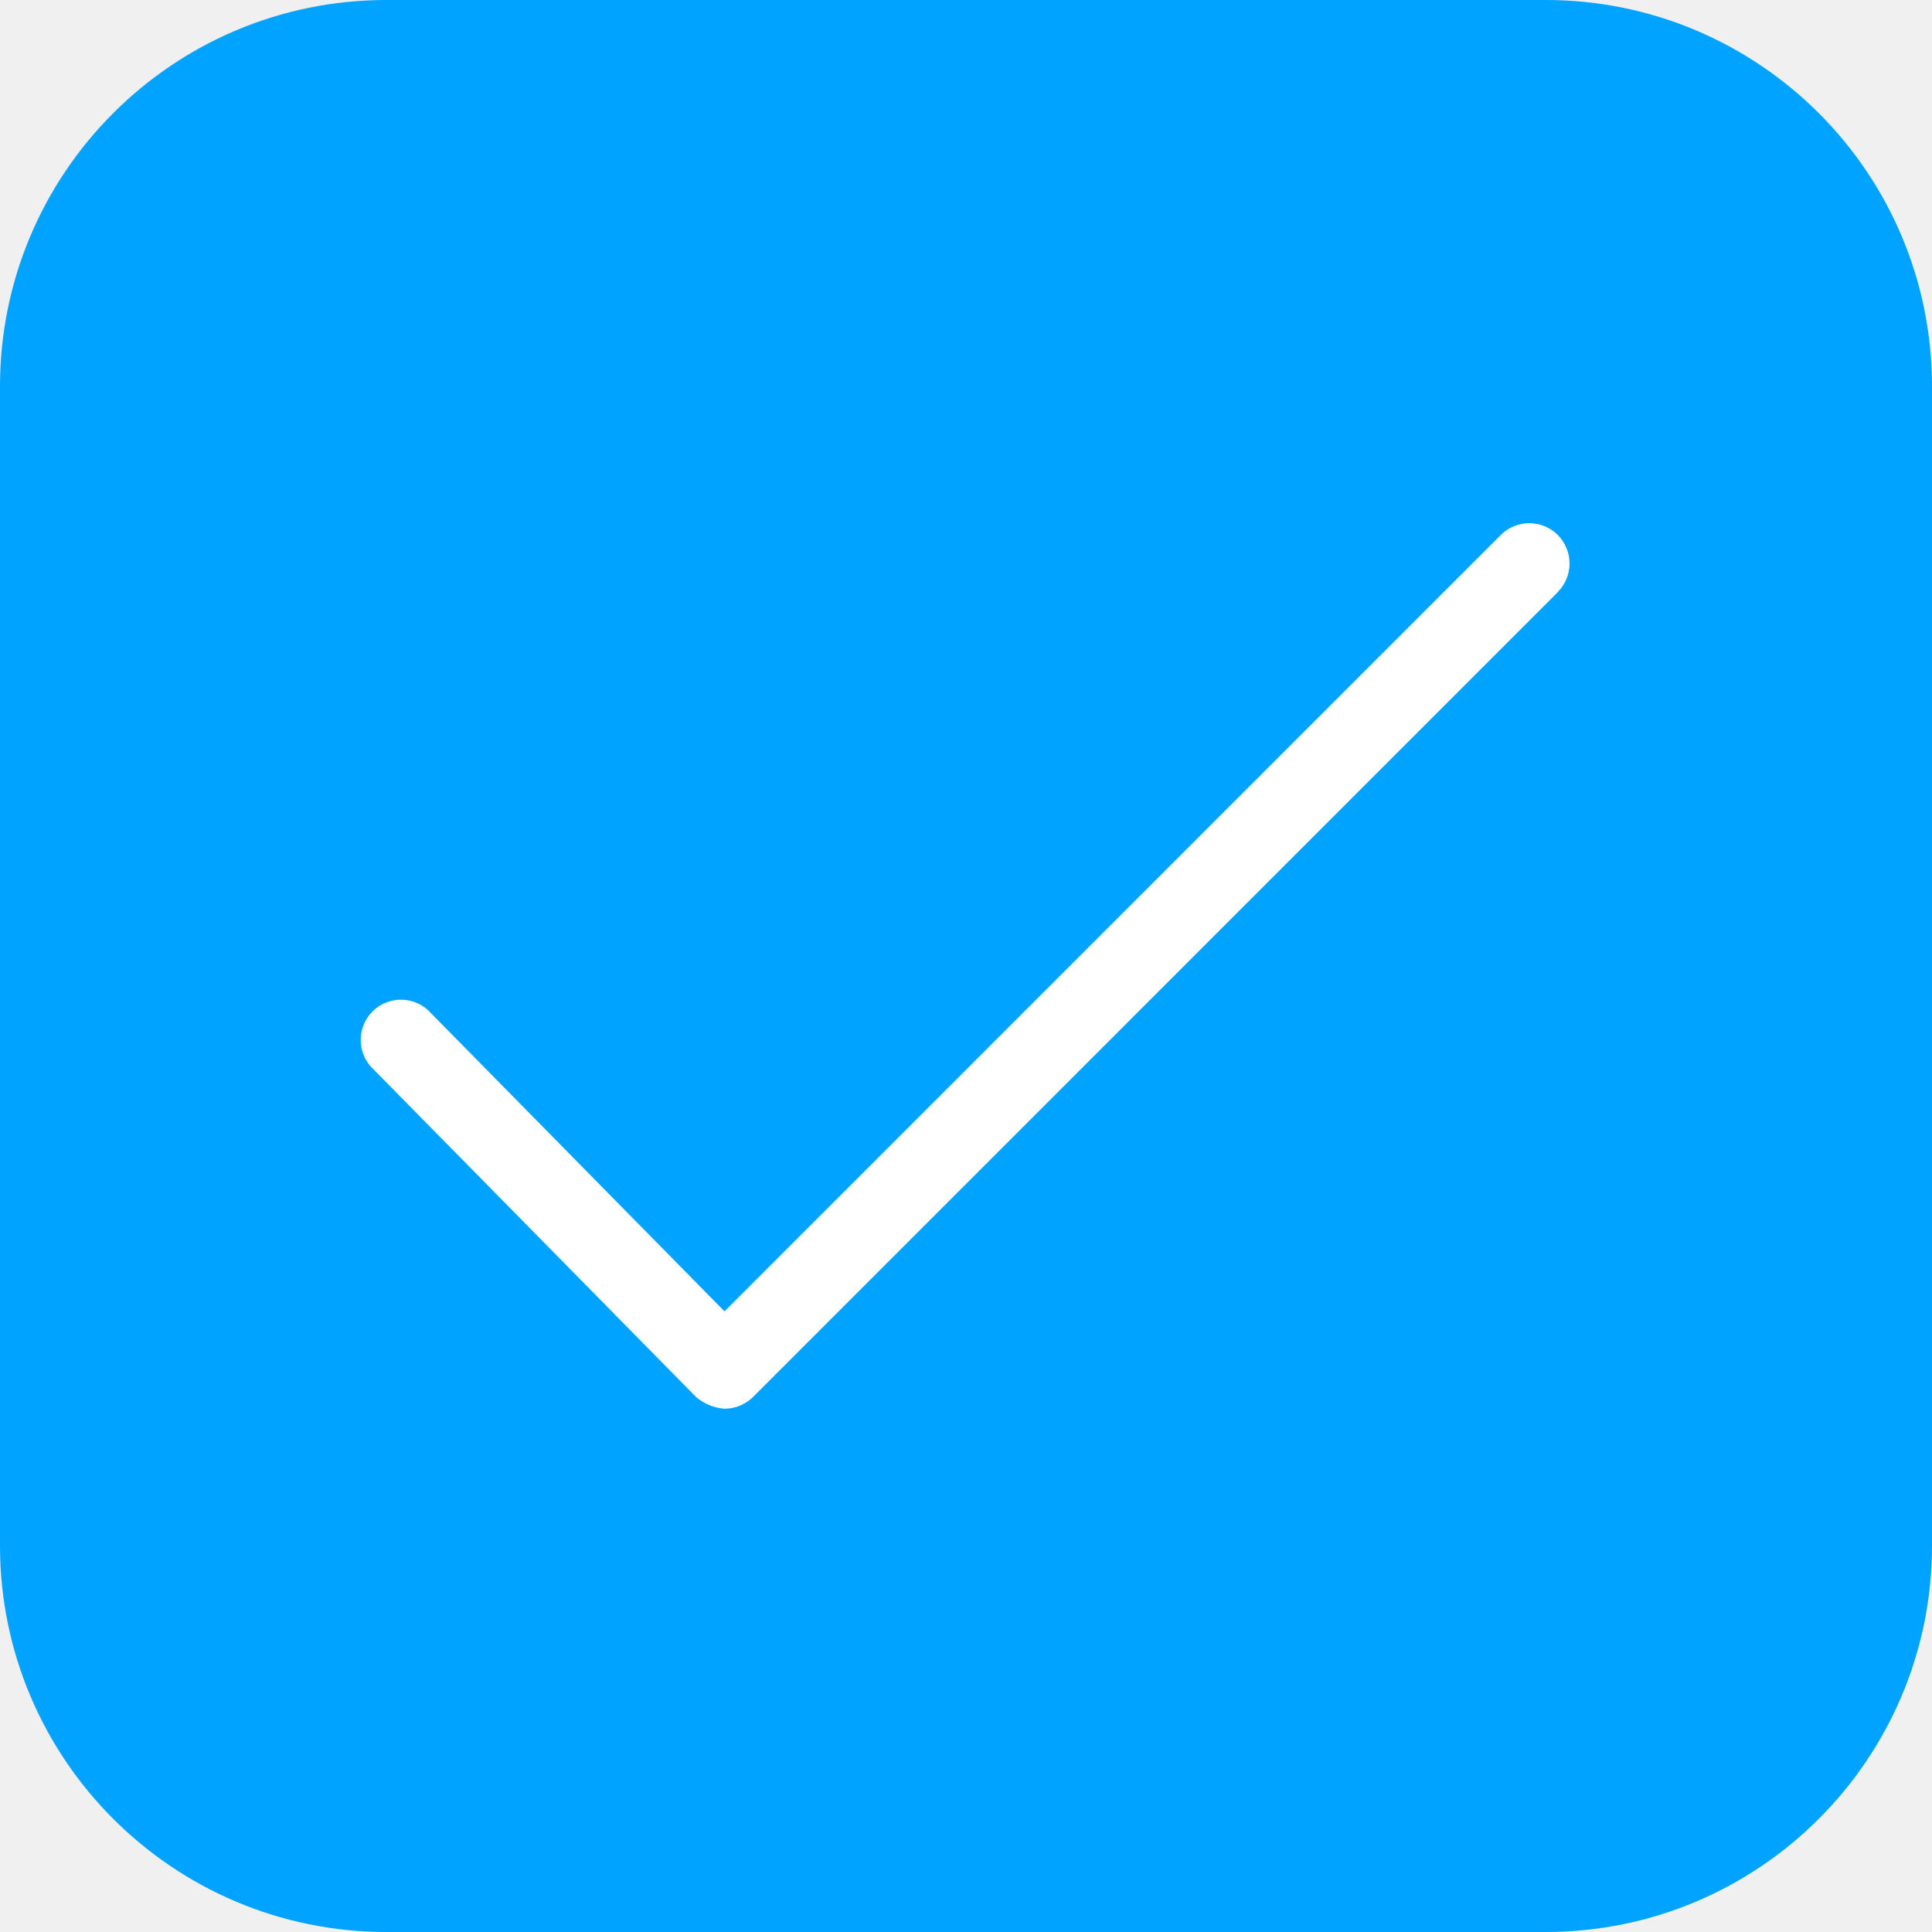
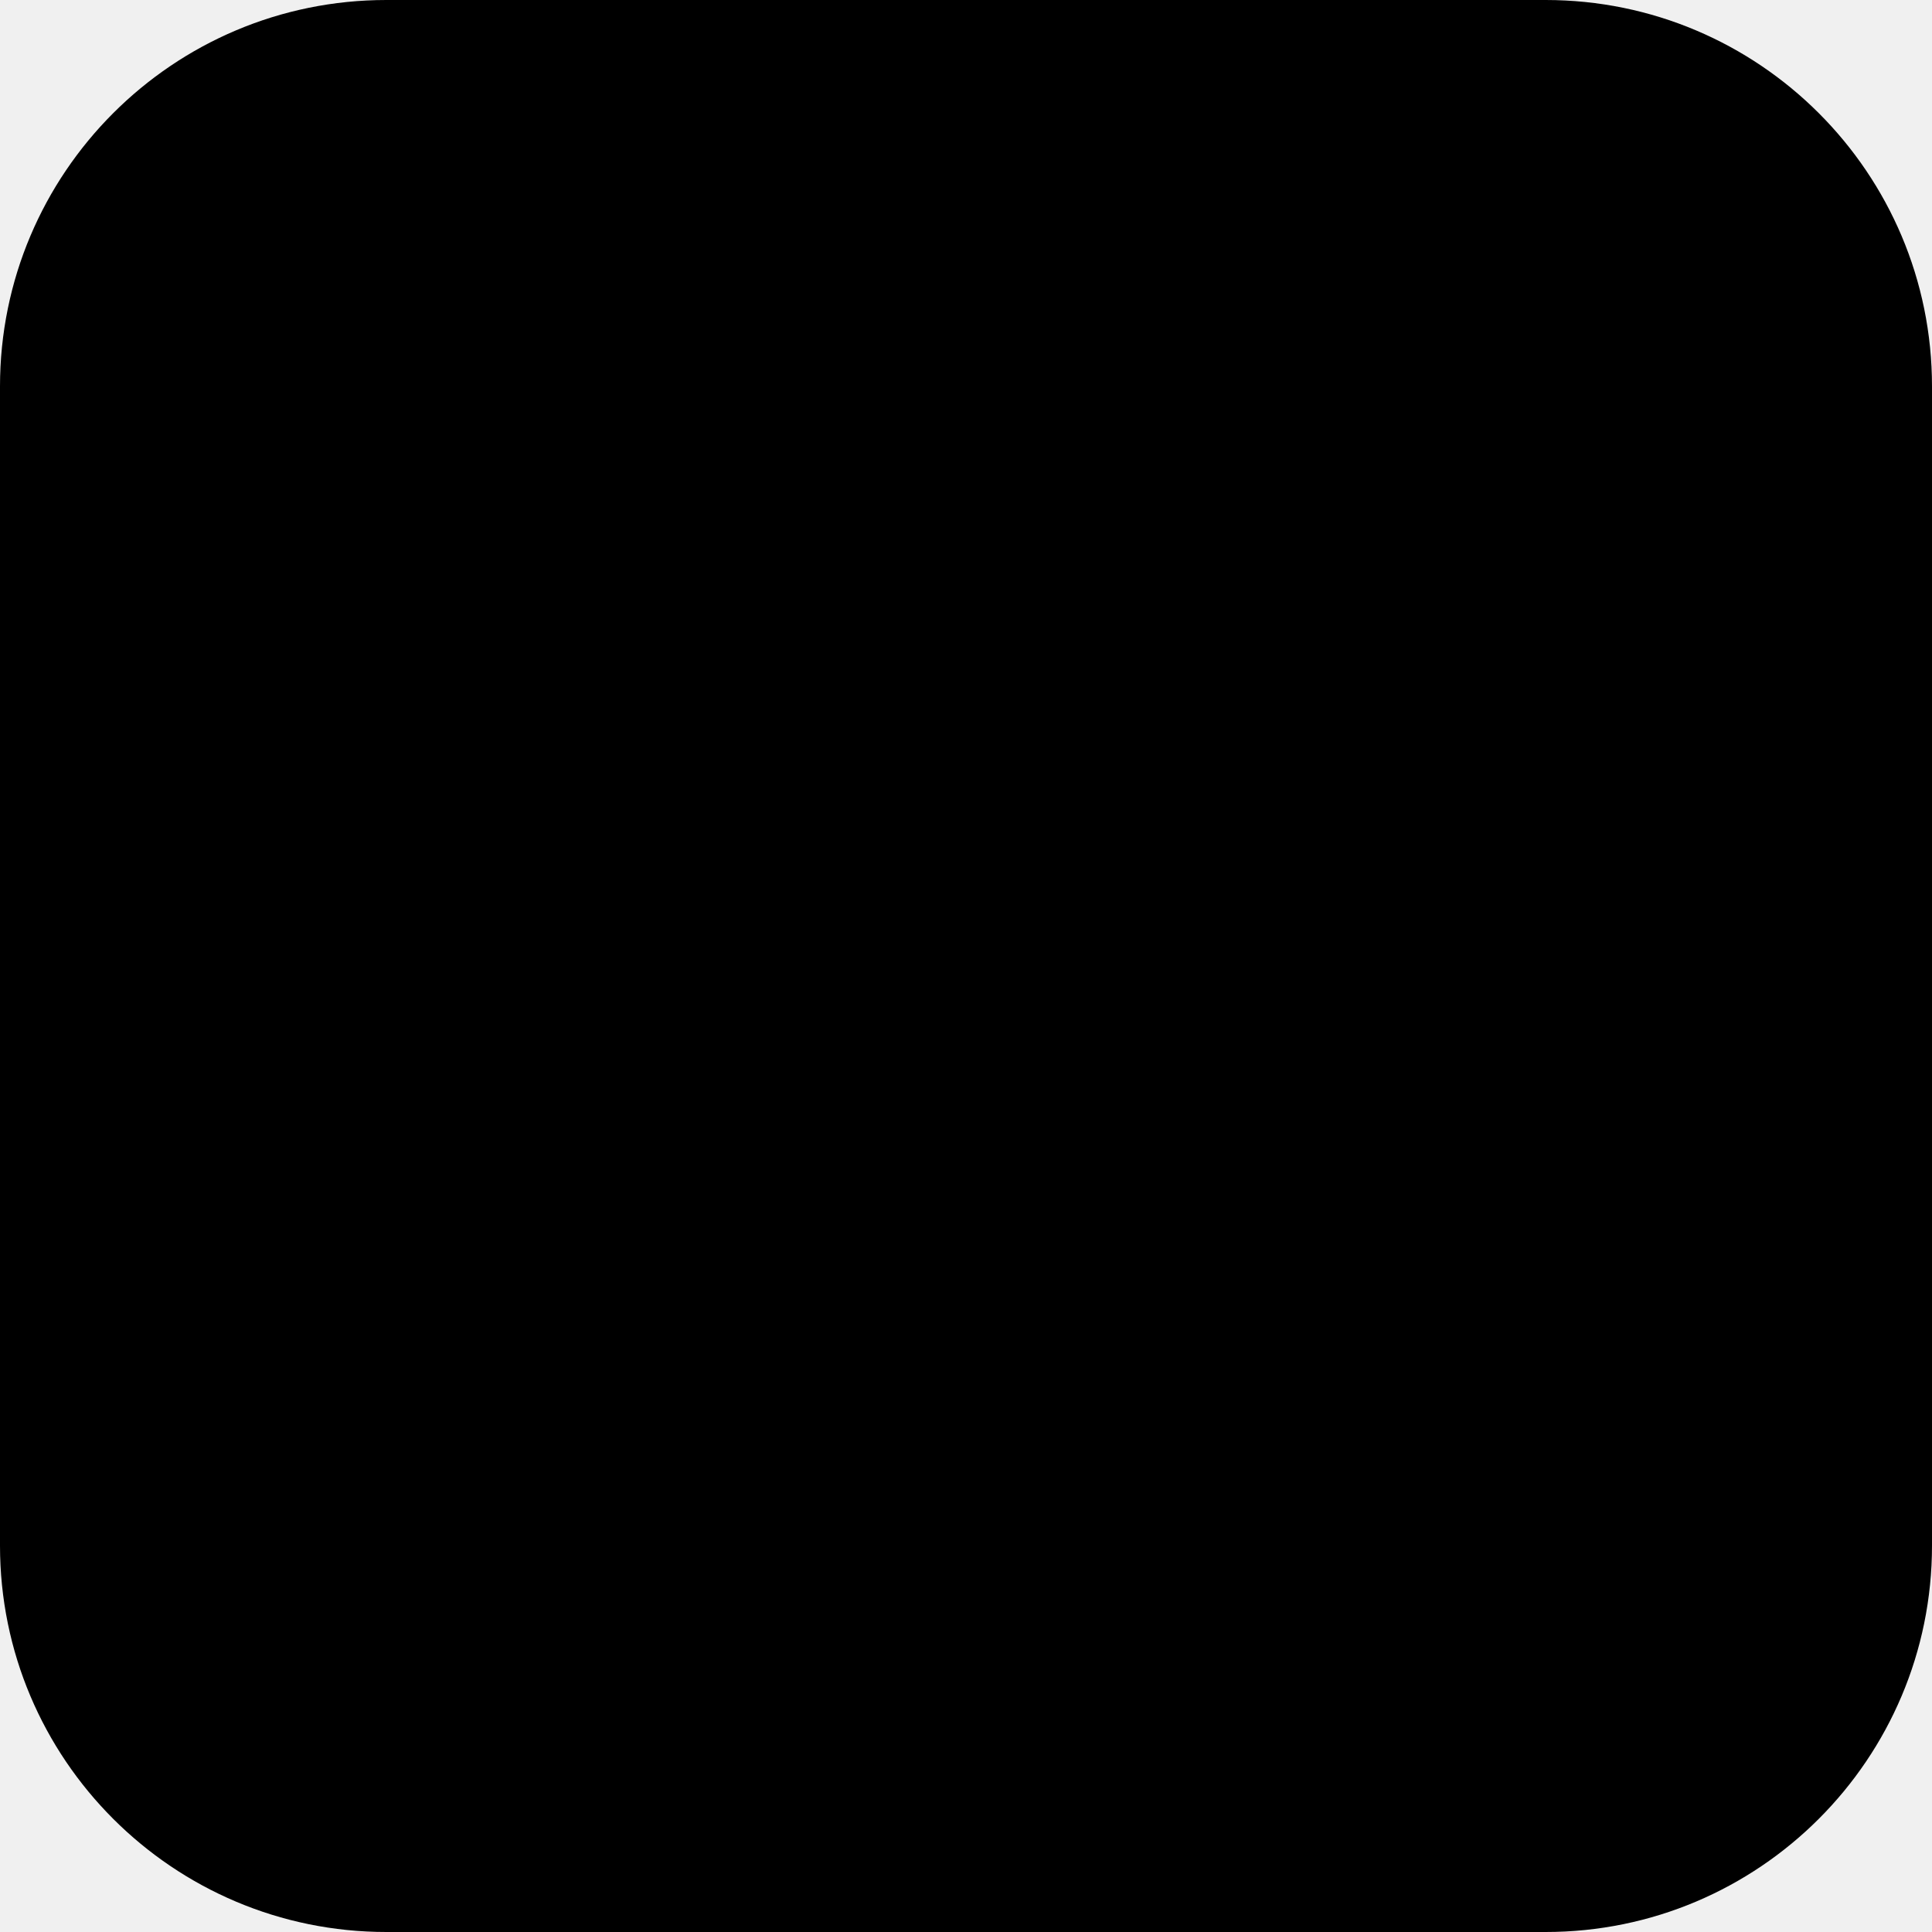
<svg xmlns="http://www.w3.org/2000/svg" width="20" height="20" viewBox="0 0 20 20" fill="none">
  <g clip-path="url(#clip0_7701_41226)">
-     <rect width="20" height="20" rx="4" fill="#00A3FF" />
-     <path d="M16.128 6.128L7.795 14.462C7.716 14.539 7.611 14.583 7.5 14.583C7.39 14.575 7.286 14.532 7.203 14.459L3.87 11.073C3.828 11.035 3.794 10.989 3.771 10.937C3.748 10.886 3.735 10.83 3.734 10.773C3.733 10.717 3.743 10.66 3.765 10.608C3.786 10.555 3.818 10.508 3.858 10.468C3.899 10.428 3.947 10.397 4 10.377C4.053 10.356 4.109 10.347 4.166 10.349C4.222 10.351 4.278 10.364 4.329 10.389C4.38 10.413 4.426 10.447 4.463 10.49L7.5 13.575L15.536 5.538C15.614 5.46 15.72 5.416 15.831 5.416C15.941 5.416 16.048 5.46 16.126 5.538C16.204 5.617 16.248 5.723 16.248 5.833C16.248 5.944 16.204 6.05 16.126 6.128H16.128Z" fill="white" />
+     <rect width="20" height="20" rx="4" fill="currentColor" />
+     <path d="M16.128 6.128L7.795 14.462C7.716 14.539 7.611 14.583 7.5 14.583C7.39 14.575 7.286 14.532 7.203 14.459L3.87 11.073C3.828 11.035 3.794 10.989 3.771 10.937C3.748 10.886 3.735 10.83 3.734 10.773C3.733 10.717 3.743 10.66 3.765 10.608C3.786 10.555 3.818 10.508 3.858 10.468C3.899 10.428 3.947 10.397 4 10.377C4.053 10.356 4.109 10.347 4.166 10.349C4.222 10.351 4.278 10.364 4.329 10.389C4.38 10.413 4.426 10.447 4.463 10.49L7.5 13.575L15.536 5.538C15.614 5.46 15.72 5.416 15.831 5.416C15.941 5.416 16.048 5.46 16.126 5.538C16.204 5.617 16.248 5.723 16.248 5.833C16.248 5.944 16.204 6.05 16.126 6.128H16.128Z" fill="black" />
  </g>
  <defs>
    <clipPath id="clip0_7701_41226">
      <rect width="20" height="20" rx="4" fill="white" />
    </clipPath>
  </defs>
</svg>
